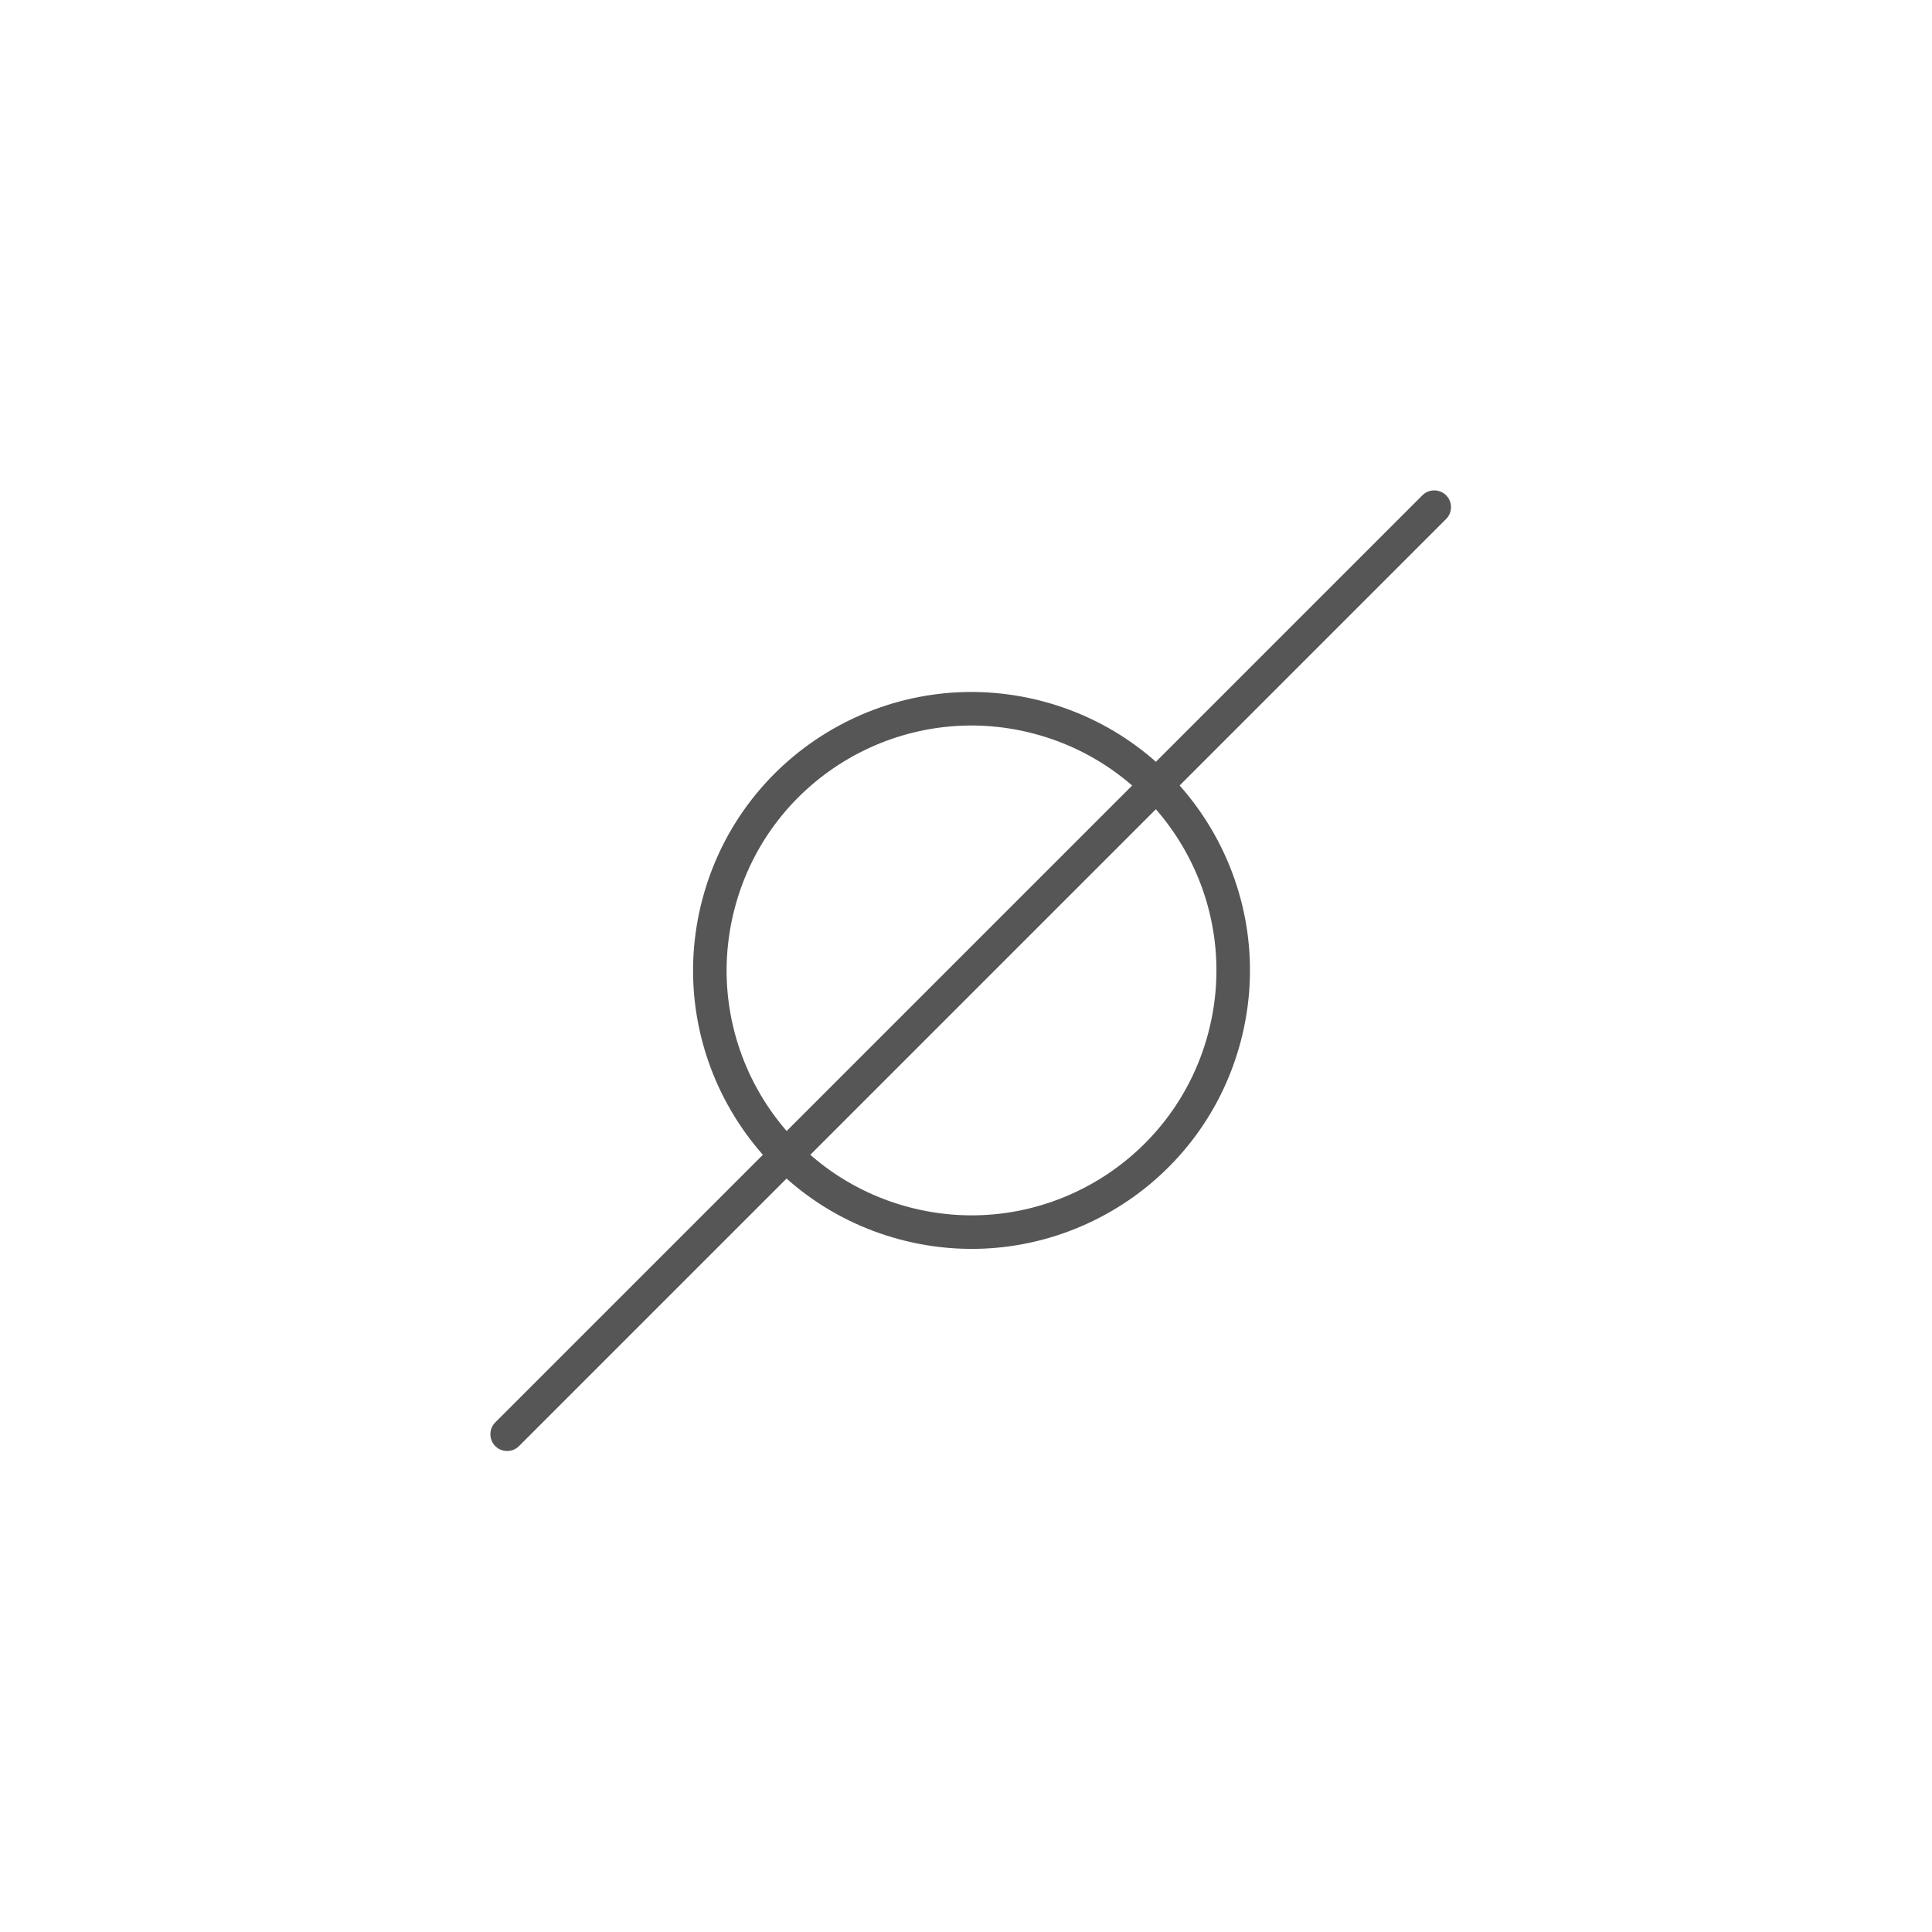
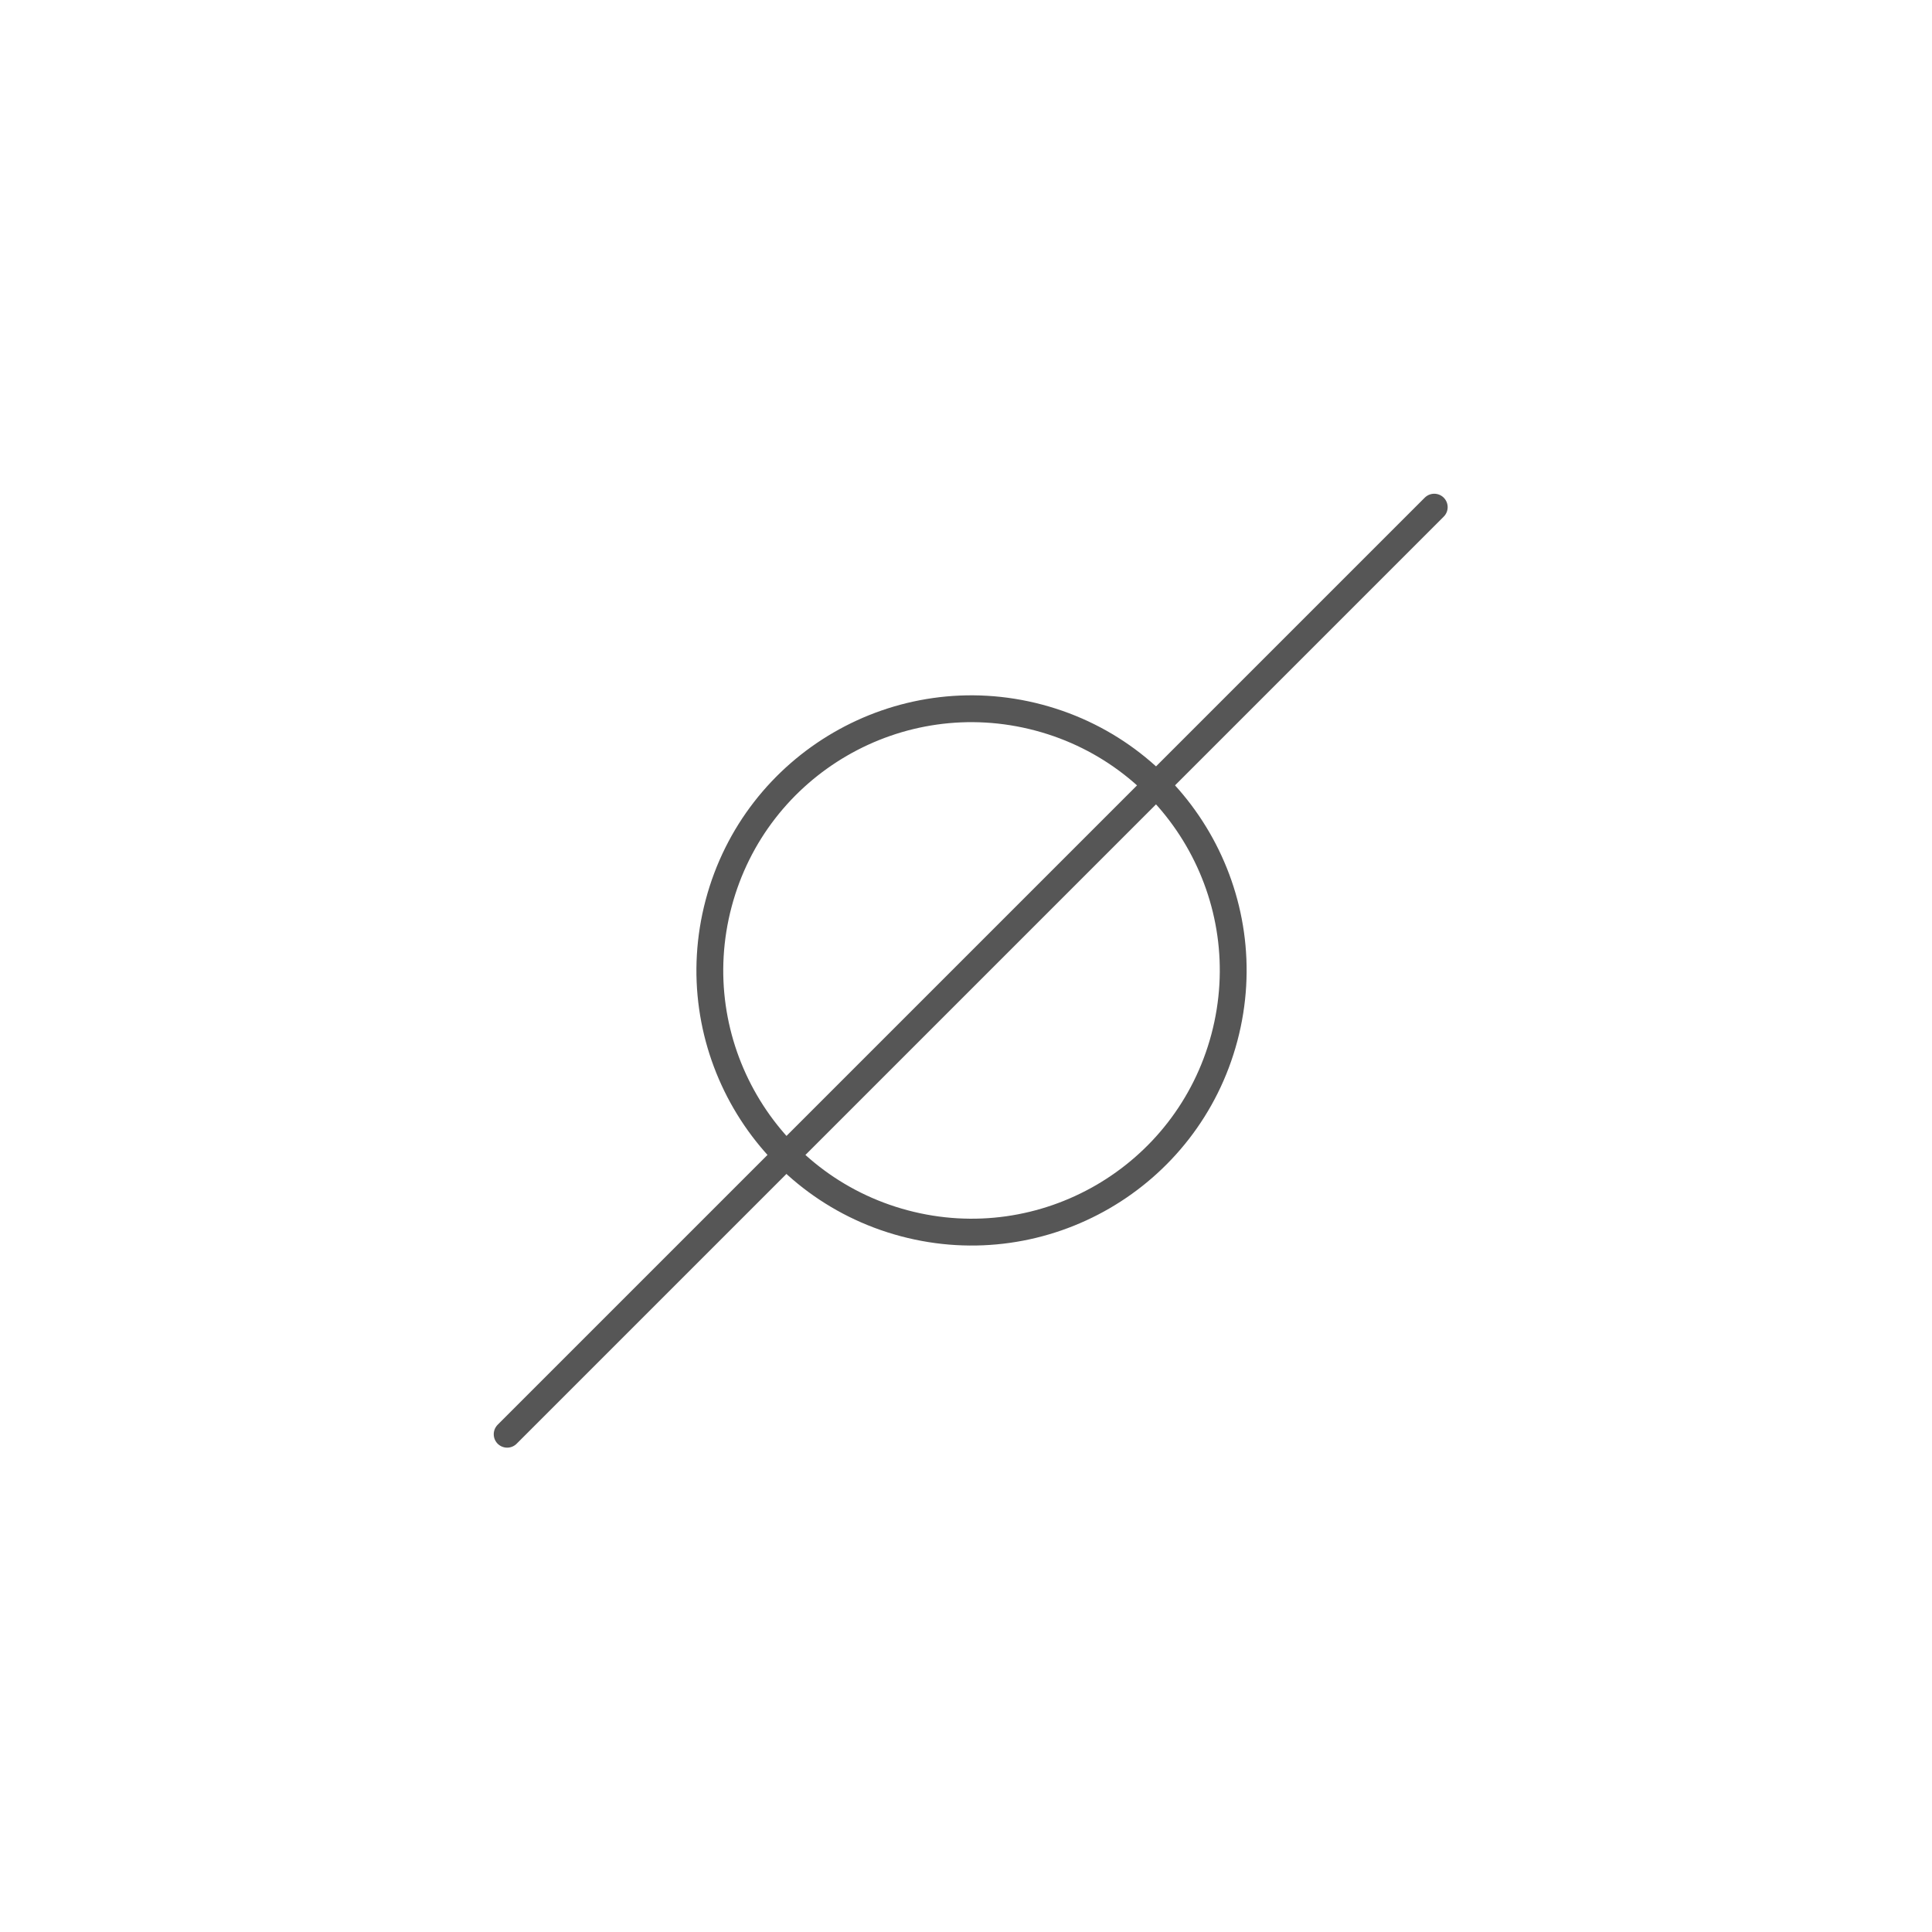
<svg xmlns="http://www.w3.org/2000/svg" version="1.1" id="Layer_1" x="0px" y="0px" viewBox="0 0 144 144" style="enable-background:new 0 0 144 144;" xml:space="preserve">
  <style type="text/css">
	.st0{fill:none;stroke:#565656;stroke-width:2;stroke-linecap:round;stroke-linejoin:round;stroke-miterlimit:2.613;}
	.st1{fill:#565656;}
	.st2{fill:none;stroke:#565656;stroke-width:2.5;stroke-linecap:round;stroke-linejoin:round;stroke-miterlimit:2.613;}
</style>
-   <ellipse transform="matrix(0.2567 -0.9665 0.9665 0.2567 -16.1479 123.7199)" class="st2" cx="72.4" cy="72.4" rx="19.5" ry="19.5" />
-   <line class="st2" x1="106.9" y1="37.8" x2="37.8" y2="106.9" />
+   <ellipse transform="matrix(0.2567 -0.9665 0.9665 0.2567 -16.1479 123.7199)" class="st0" cx="72.4" cy="72.4" rx="19.5" ry="19.5" />
+   <line class="st0" x1="106.9" y1="37.8" x2="37.8" y2="106.9" />
</svg>
